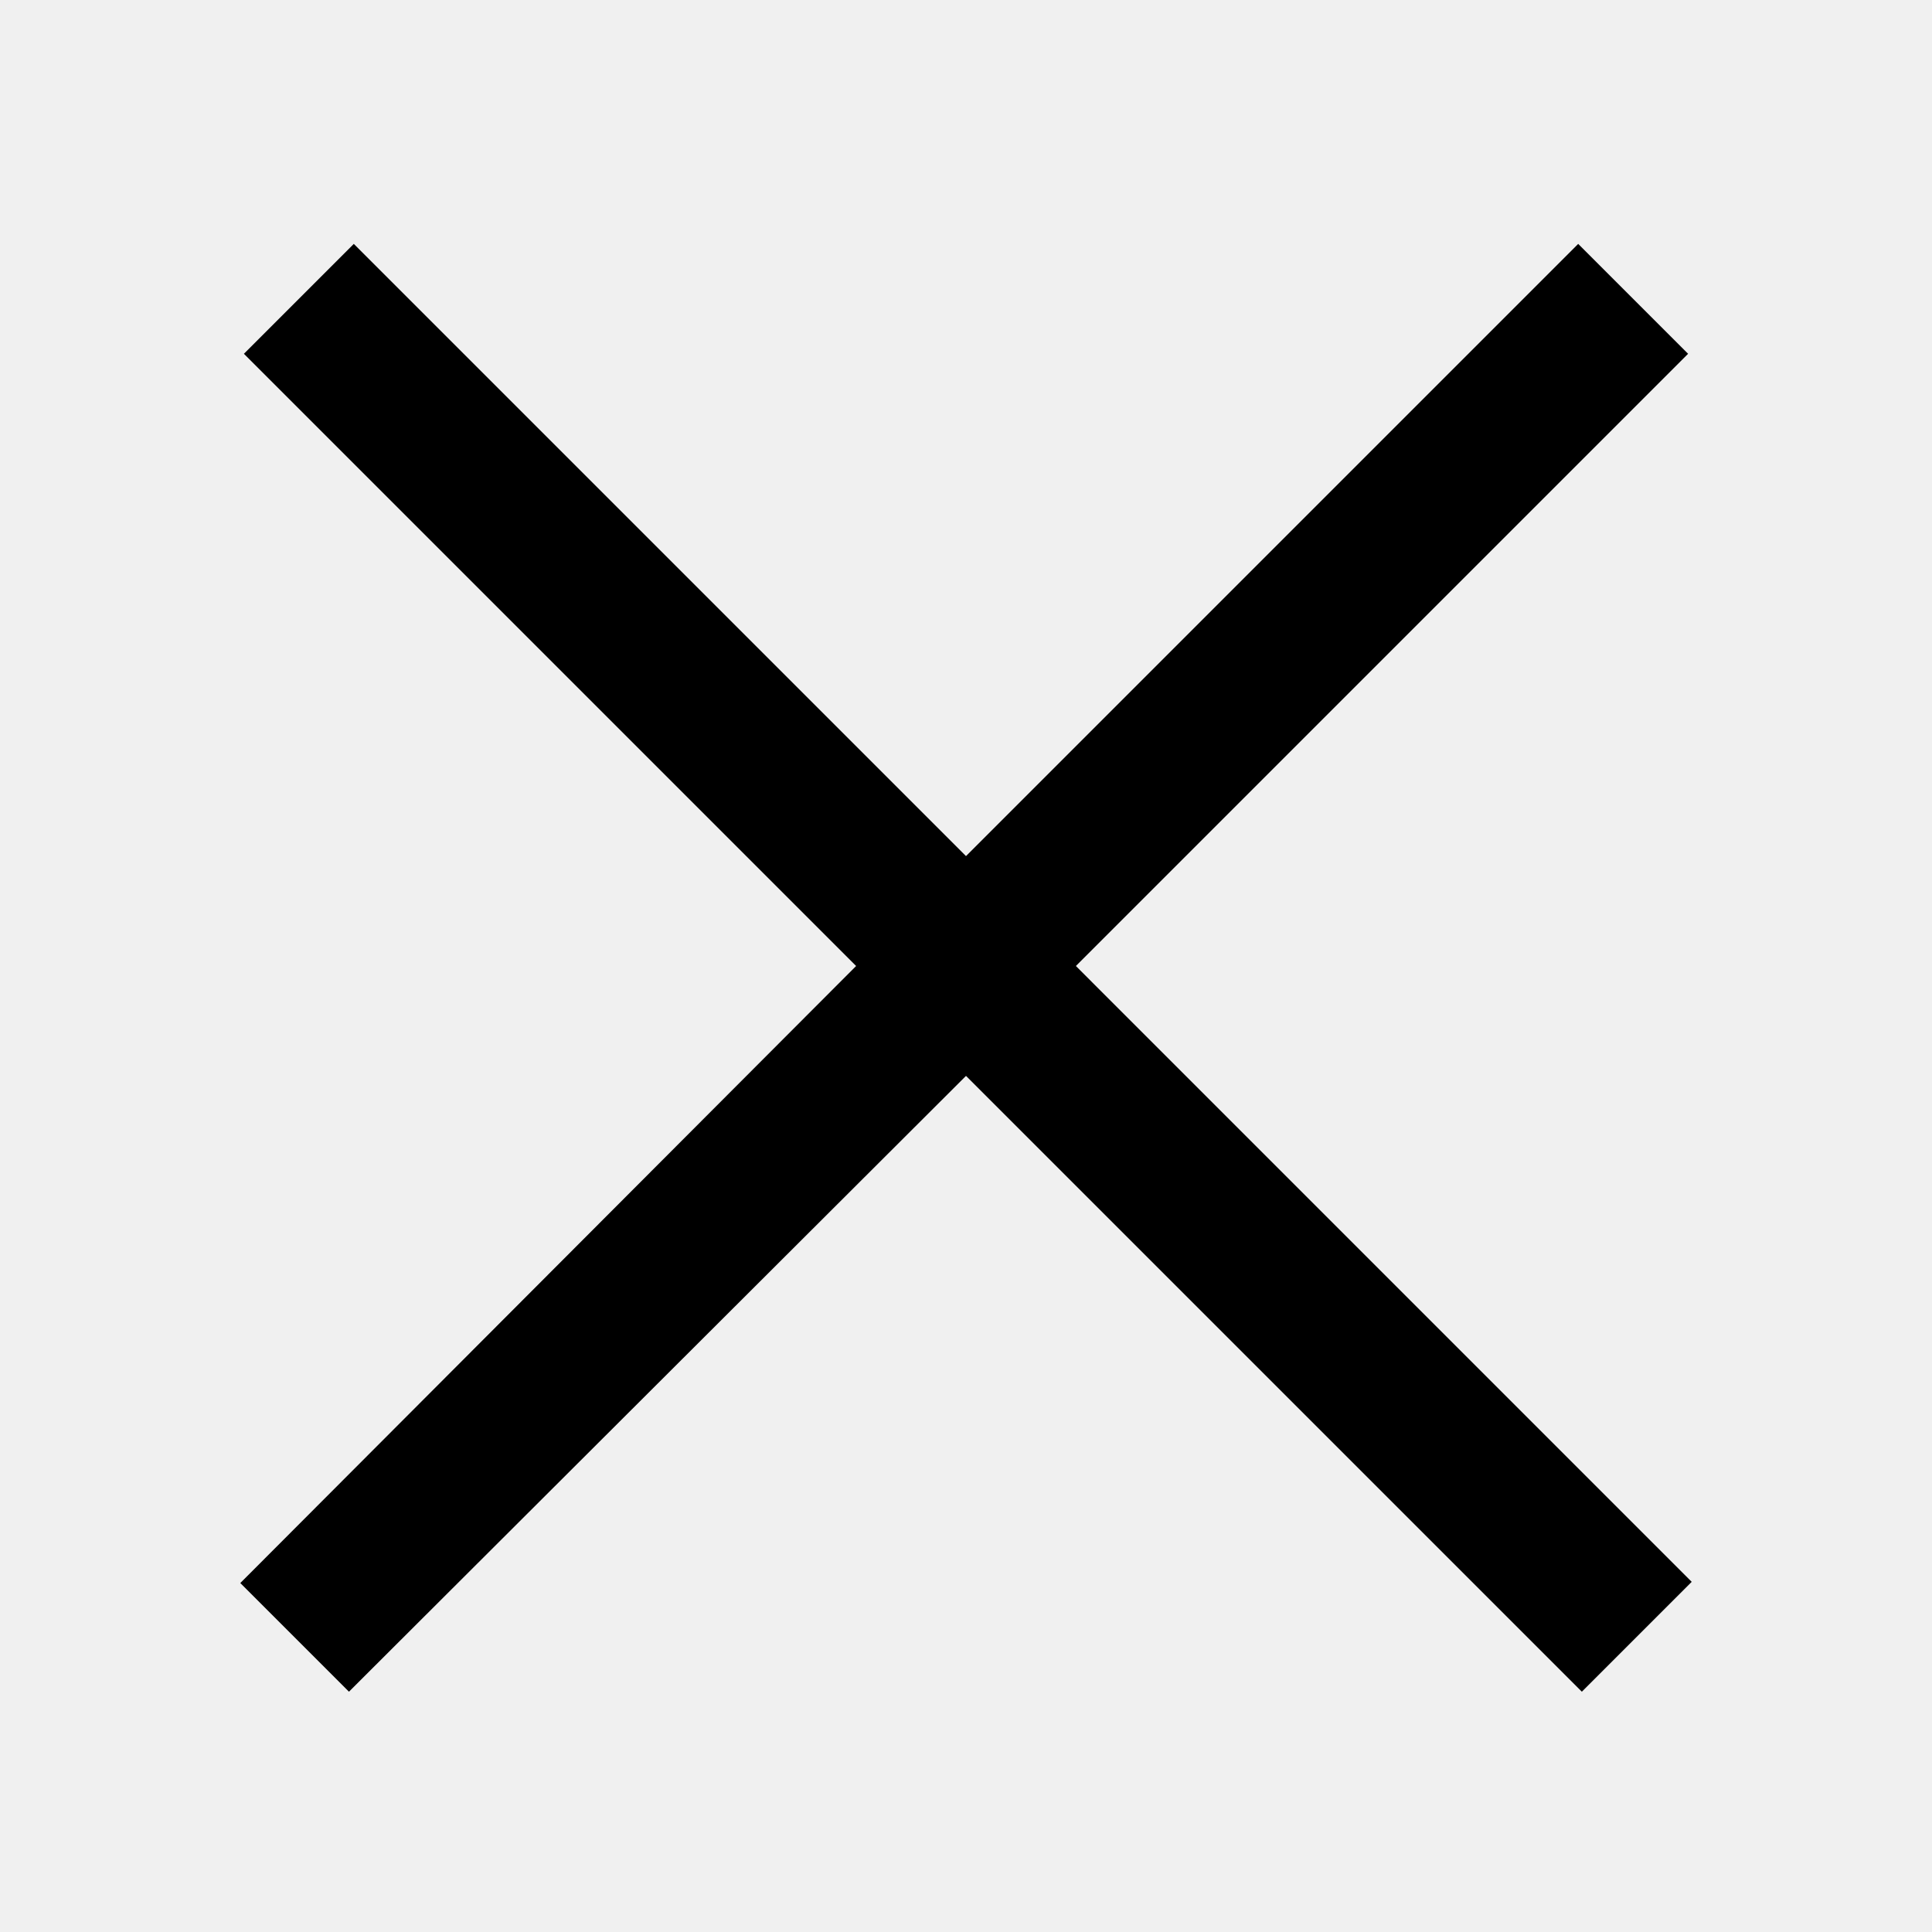
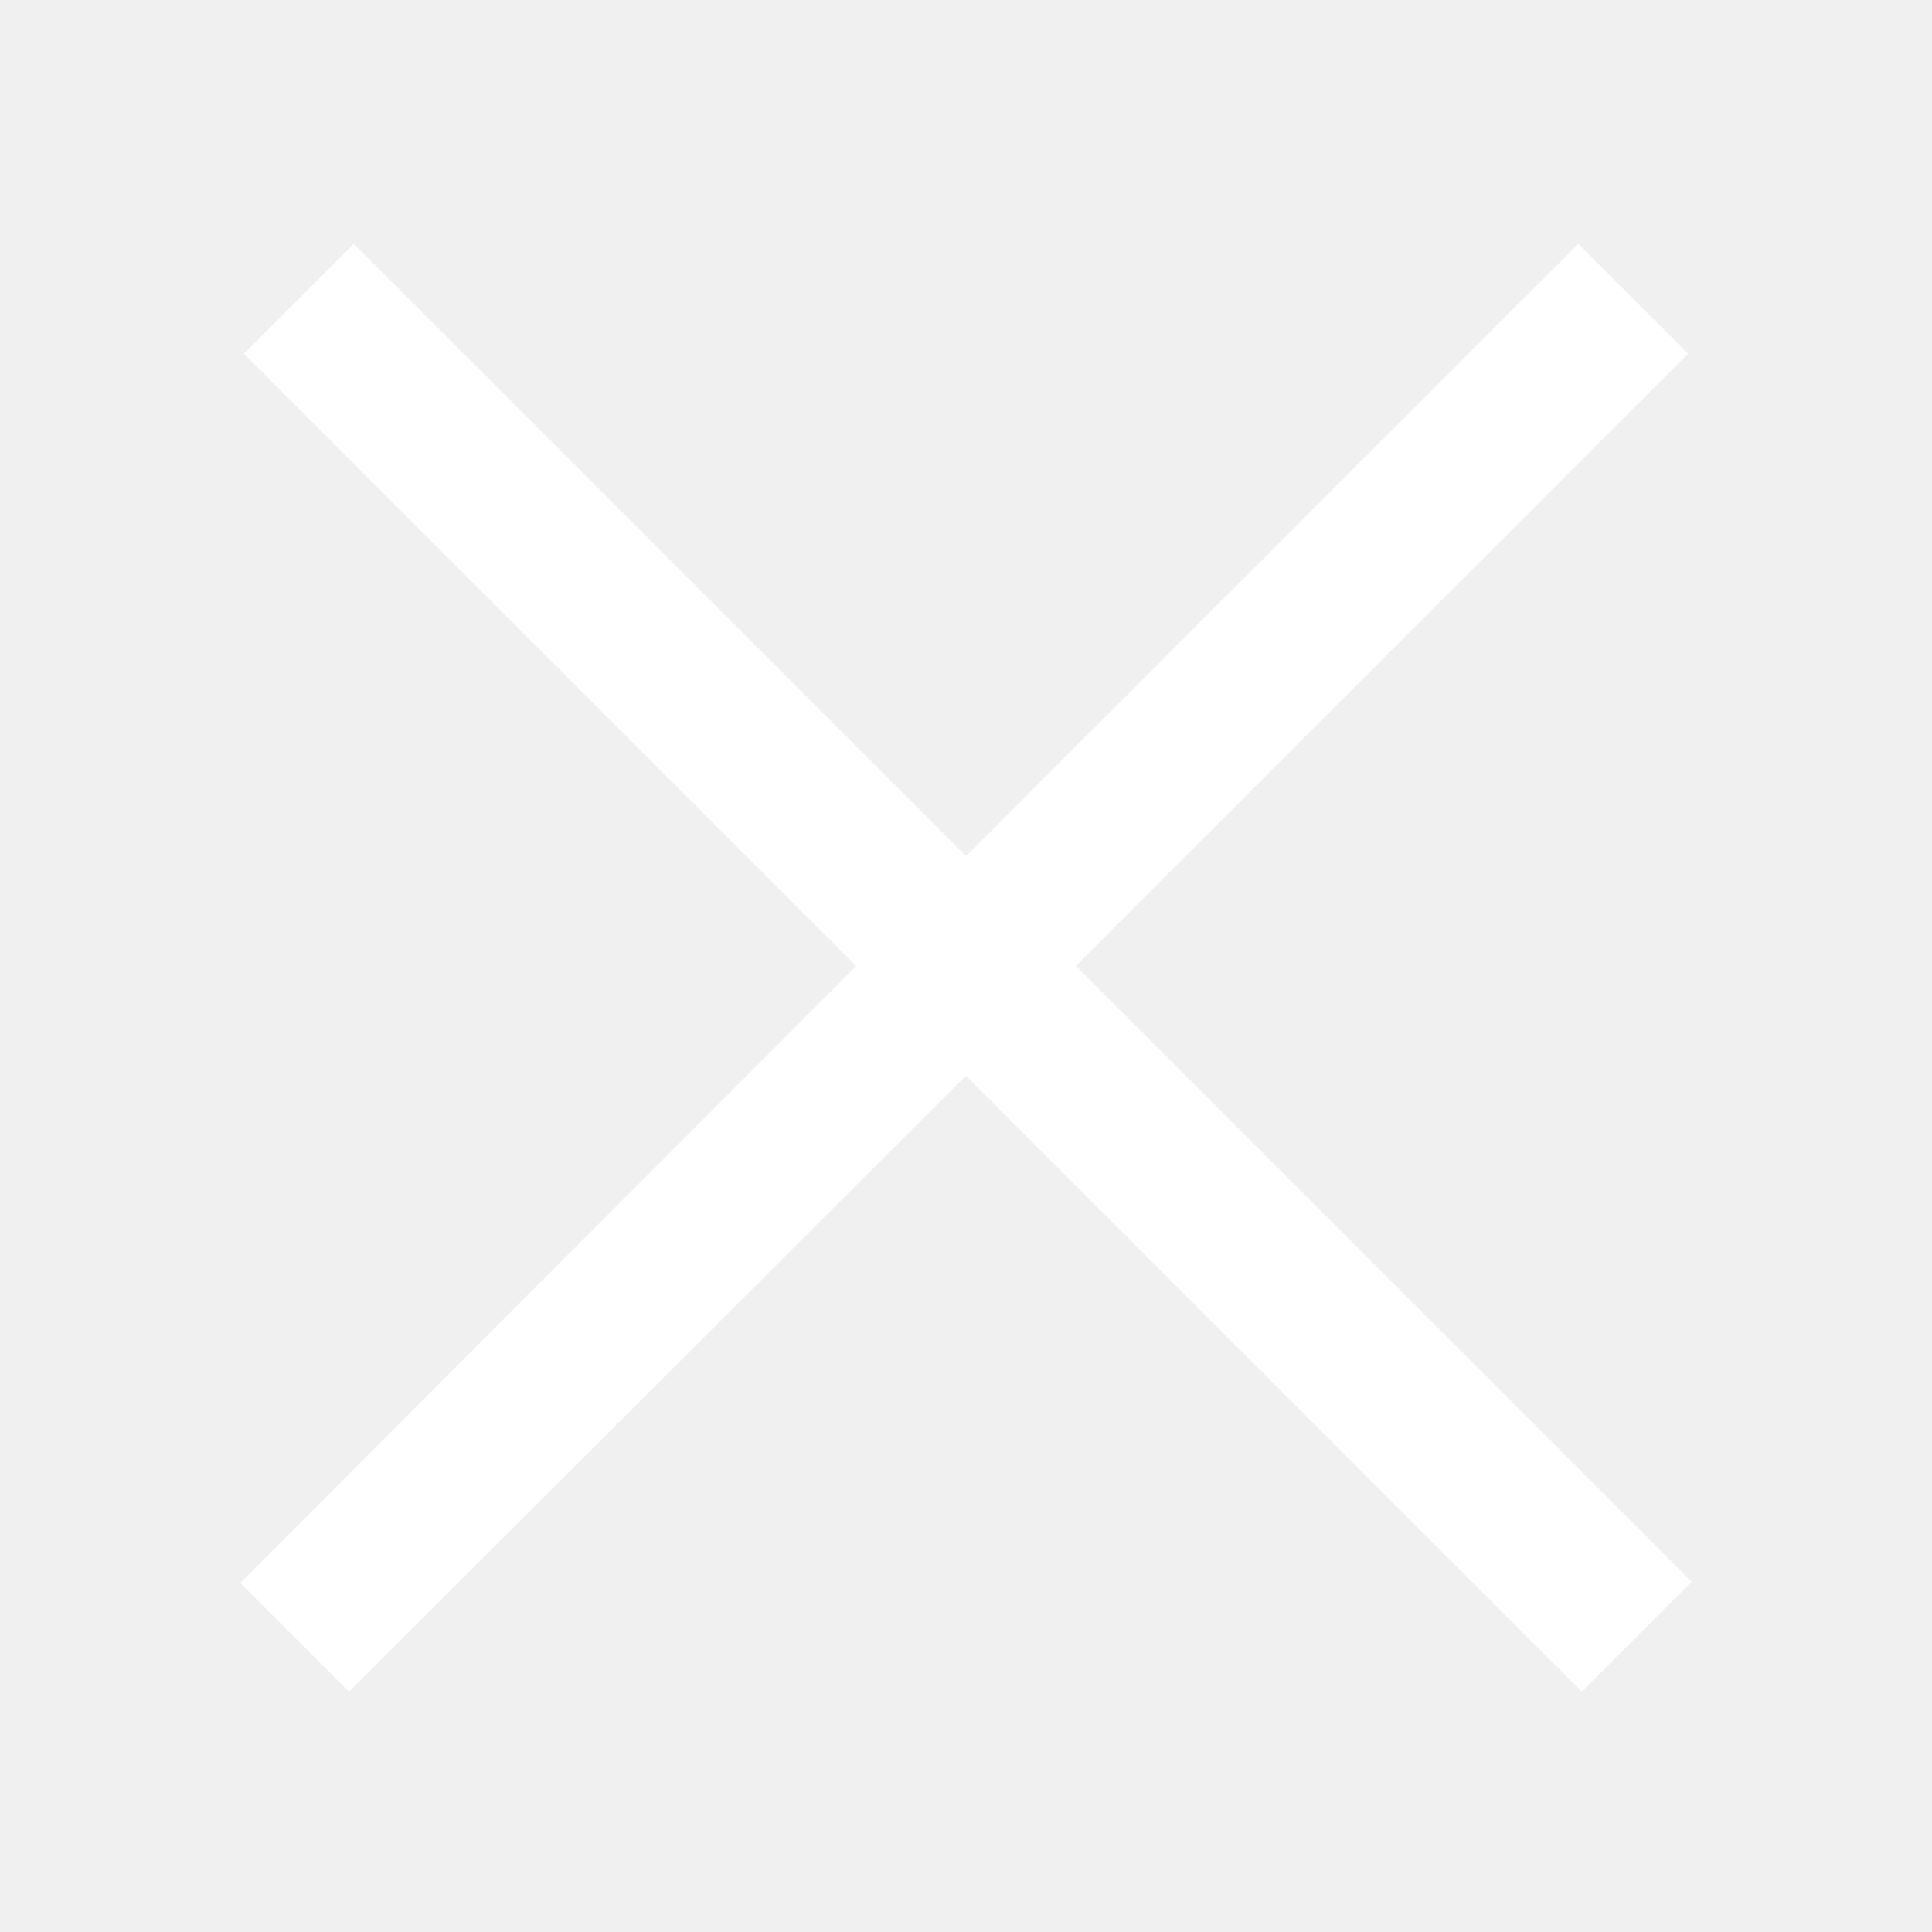
- <svg xmlns="http://www.w3.org/2000/svg" viewBox="0 0 50 50" width="50px" height="50px">
-   <path d="M 9.156 6.312 L 6.312 9.156 L 22.156 25 L 6.219 40.969 L 9.031 43.781 L 25 27.844 L 40.938 43.781 L 43.781 40.938 L 27.844 25 L 43.688 9.156 L 40.844 6.312 L 25 22.156 Z" />
+ <svg xmlns="http://www.w3.org/2000/svg" viewBox="0,0,256,256" width="50px" height="50px">
+   <g fill="#ffffff" fill-rule="nonzero" stroke="none" stroke-width="1" stroke-linecap="butt" stroke-linejoin="miter" stroke-miterlimit="10" stroke-dasharray="" stroke-dashoffset="0" font-family="none" font-weight="none" font-size="none" text-anchor="none" style="mix-blend-mode: normal">
+     <g transform="scale(5.12,5.12)">
+       <path d="M9.156,6.312l-2.844,2.844l15.844,15.844l-15.938,15.969l2.812,2.812l15.969,-15.938l15.938,15.938l2.844,-2.844l-15.938,-15.938l15.844,-15.844l-2.844,-2.844l-15.844,15.844z" />
+     </g>
+   </g>
</svg>
